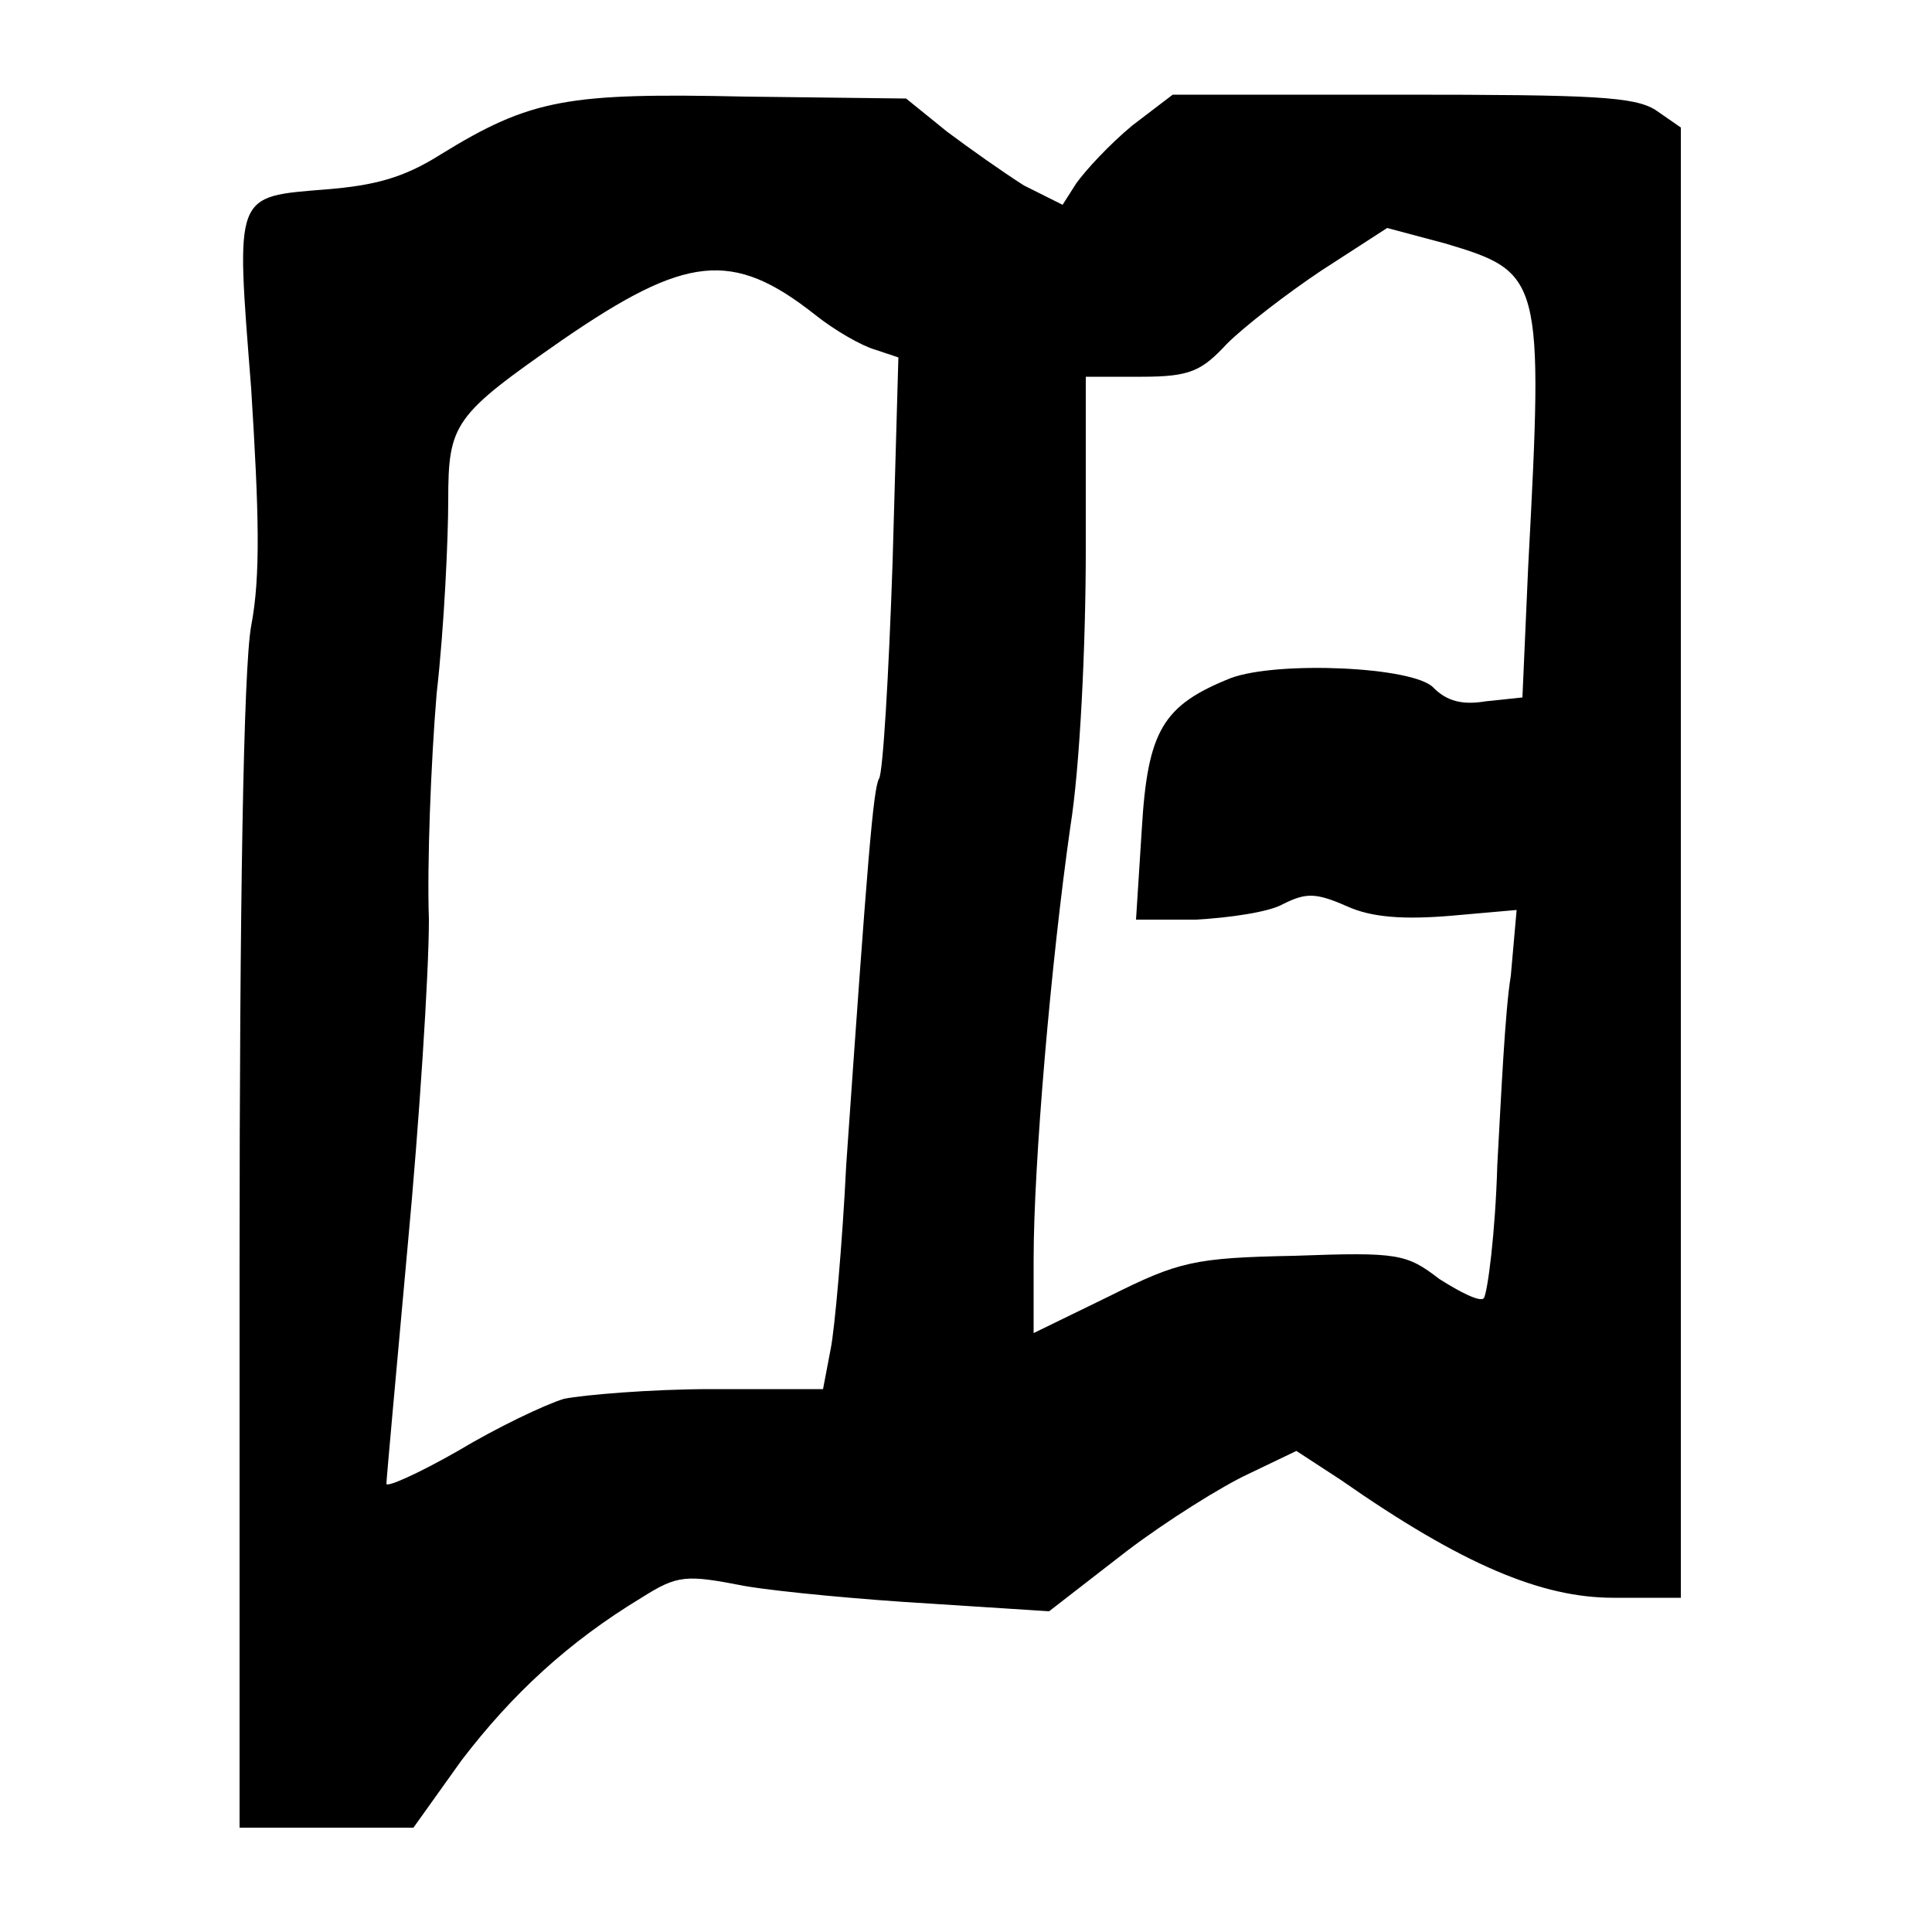
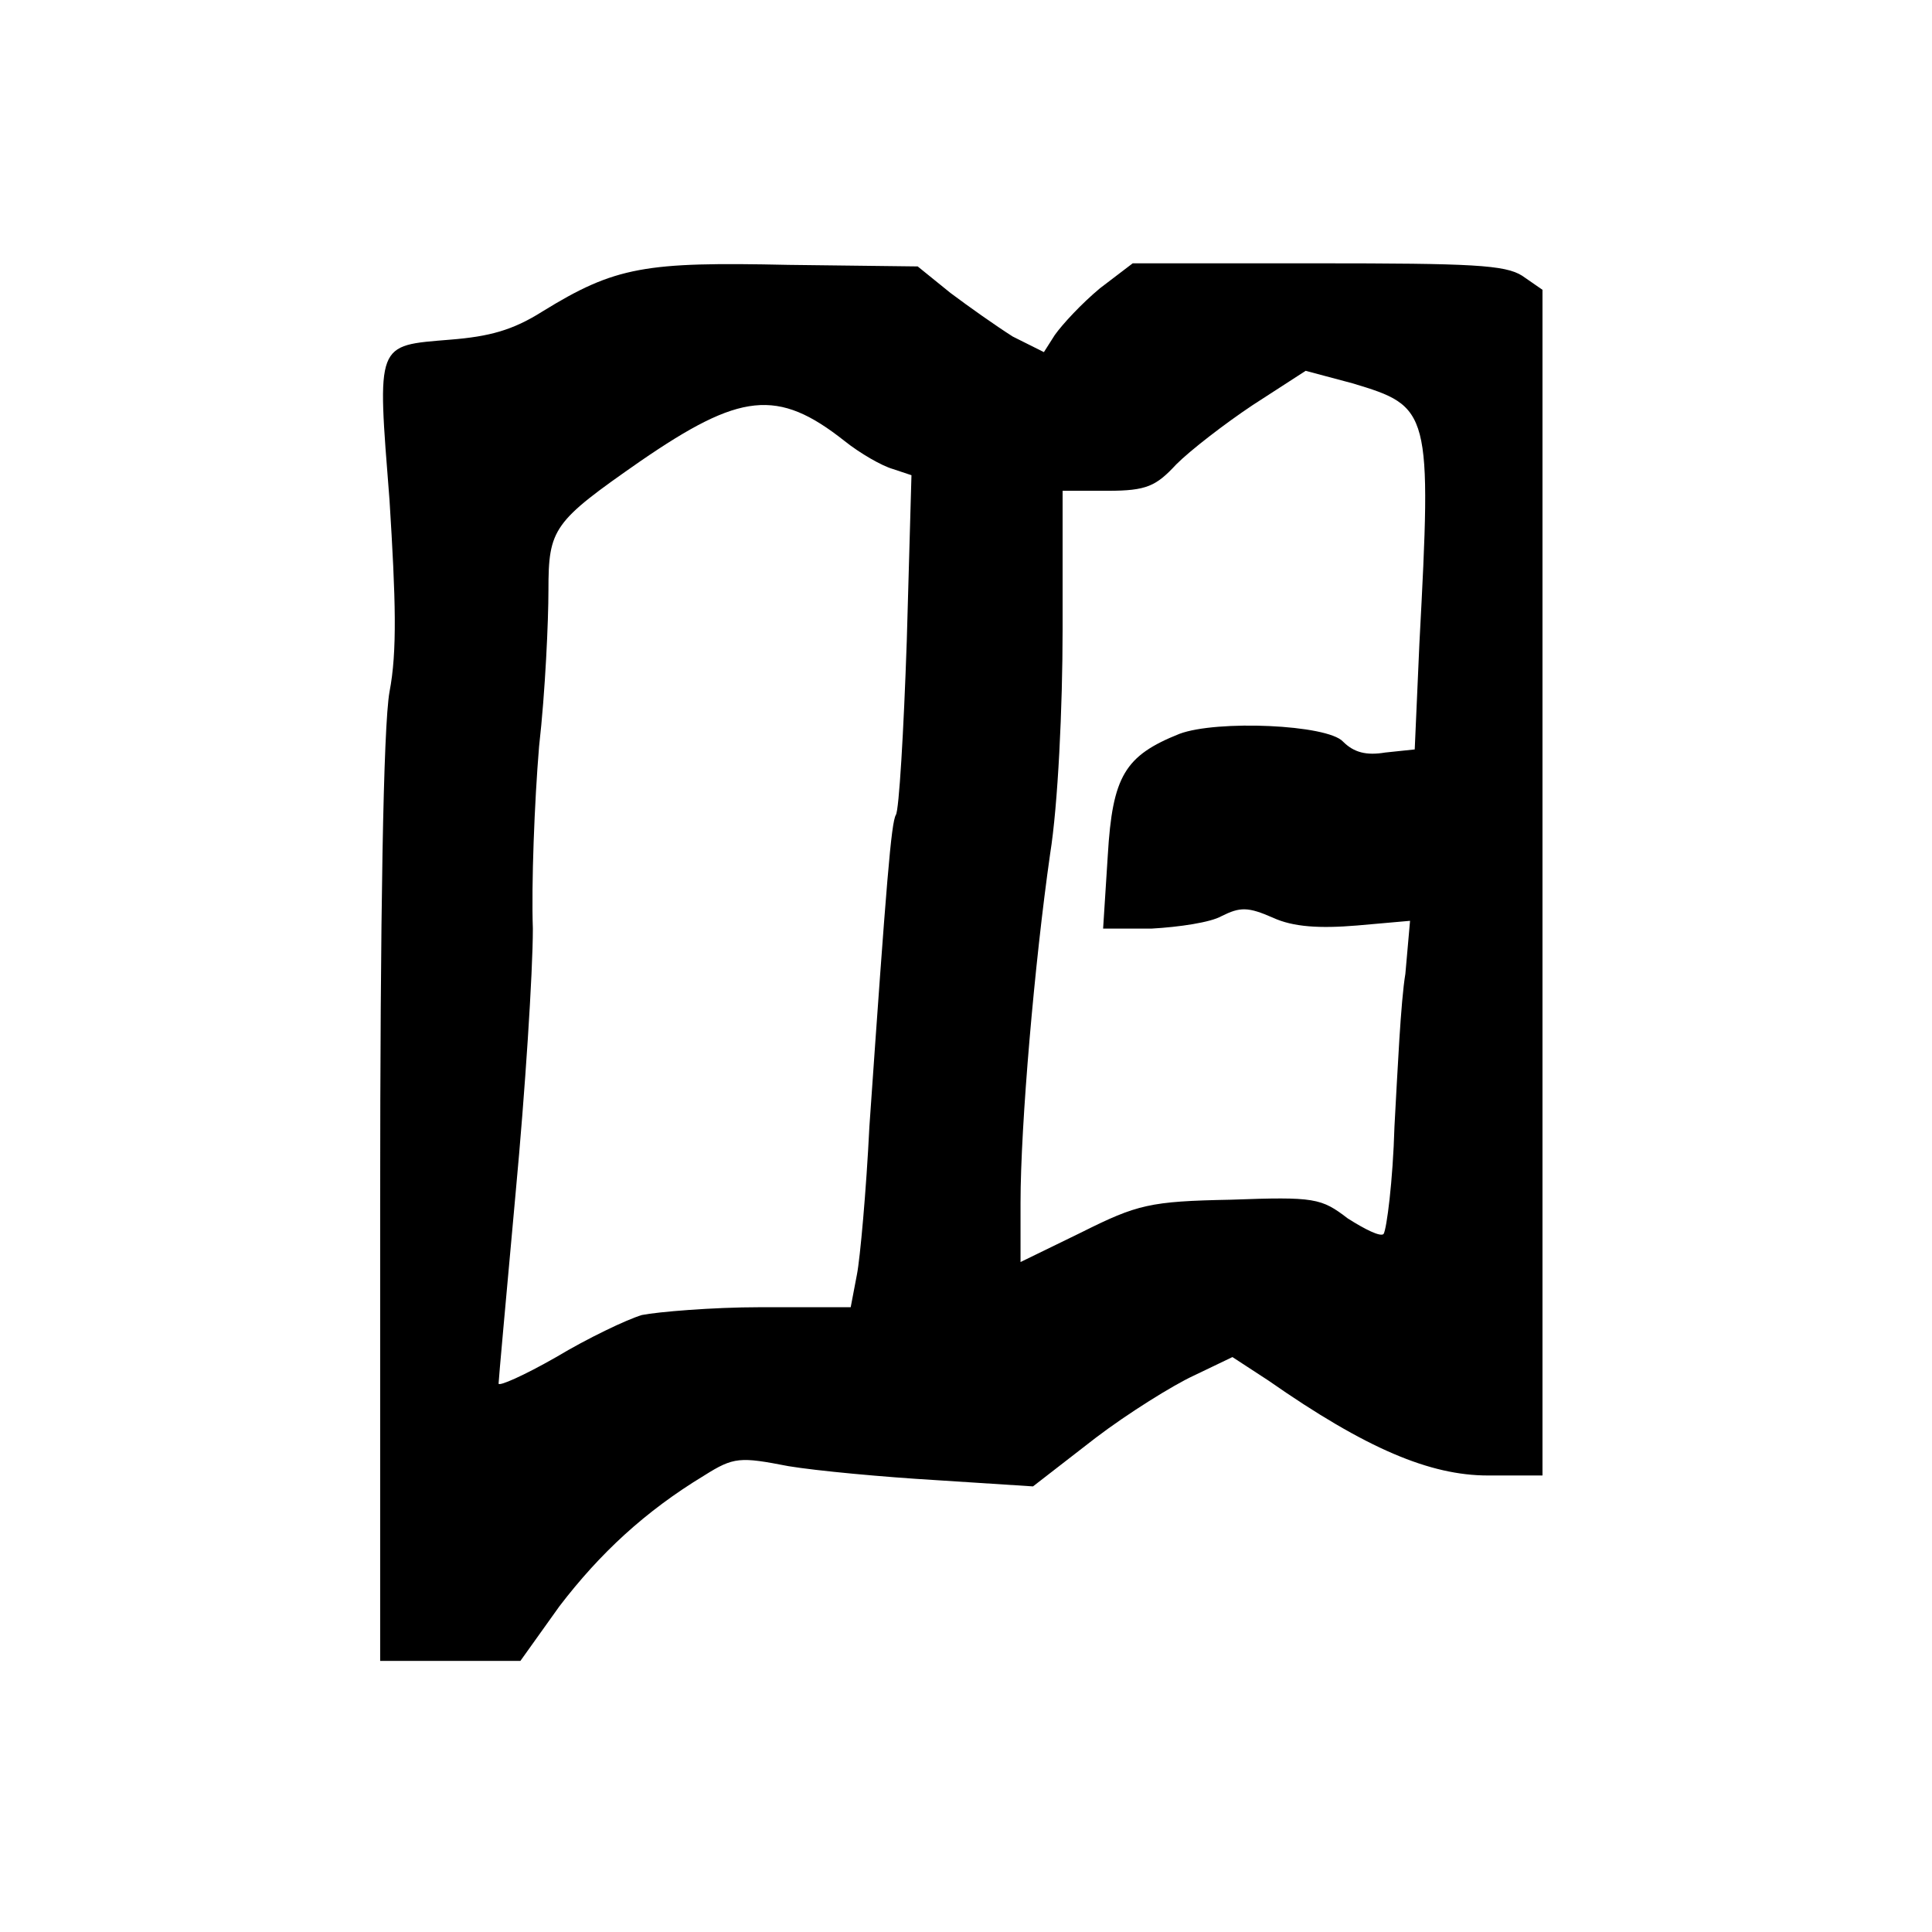
- <svg xmlns="http://www.w3.org/2000/svg" viewBox="0 0 100 100">
+ <svg xmlns="http://www.w3.org/2000/svg" viewBox="-12 -12 124 124">
  <path fill="currentColor" d="M12.4 65.3C12.4 46.9 12.6 34.6 13.0 32.4C13.5 29.8 13.4 26.5 13.0 20.1C12.2 9.9 12.1 10.2 16.9 9.8C19.4 9.6 20.9 9.2 22.8 8.0C27.5 5.1 29.4 4.8 38.6 5.0L46.9 5.1L49.0 6.8C50.2 7.7 51.9 8.9 53.0 9.6L55.0 10.6L55.7 9.5C56.2 8.8 57.4 7.5 58.6 6.5L60.7 4.9L72.5 4.9C82.5 4.9 84.6 5.0 85.7 5.7L87.0 6.6L87.0 44.6L87.0 82.7L83.5 82.7C79.8 82.7 75.7 81.0 69.4 76.6L67.1 75.1L64.6 76.3C63.3 76.9 60.4 78.7 58.3 80.3L54.3 83.4L48.1 83.0C44.7 82.8 40.4 82.4 38.6 82.1C35.5 81.5 35.1 81.5 33.2 82.7C29.4 85.0 26.5 87.7 23.9 91.1L21.4 94.6L16.9 94.6L12.4 94.6L12.4 65.3ZM29.2 72.4C30.2 72.2 33.7 71.9 36.8 71.9L42.6 71.9L43.0 69.8C43.2 68.8 43.6 64.4 43.8 60.3C44.9 44.5 45.2 40.8 45.5 40.3C45.7 40.0 46.0 35.0 46.2 29.1L46.5 18.5L45.3 18.1C44.6 17.9 43.2 17.1 42.2 16.3C37.9 12.9 35.5 13.2 29.1 17.6C23.5 21.5 23.2 21.9 23.2 25.9C23.2 27.8 23.0 32.4 22.6 35.9C22.3 39.5 22.1 44.8 22.2 47.6C22.2 50.4 21.7 58.1 21.1 64.5C20.5 71.1 20.0 76.6 20.0 76.8C20.0 77.0 21.6 76.3 23.7 75.1C25.7 73.9 28.2 72.7 29.2 72.4ZM67.0 65.0C72.4 64.8 72.8 64.9 74.5 66.2C75.6 66.9 76.6 67.4 76.8 67.2C77.0 66.9 77.4 63.8 77.5 60.3C77.7 56.7 77.9 52.3 78.2 50.5L78.5 47.1L75.1 47.4C72.7 47.6 71.0 47.5 69.7 46.9C68.1 46.2 67.6 46.2 66.4 46.8C65.7 47.2 63.7 47.5 61.9 47.6L58.8 47.6L59.1 42.9C59.4 37.8 60.2 36.5 63.7 35.1C66.1 34.2 73.2 34.5 74.2 35.6C74.9 36.3 75.7 36.5 76.9 36.3L78.8 36.1L79.1 29.3C79.9 14.3 79.8 14.1 74.8 12.6L71.8 11.8L68.4 14.0C66.6 15.2 64.4 16.9 63.5 17.8C62.2 19.2 61.6 19.5 59.1 19.5L56.2 19.5L56.2 28.4C56.2 33.4 55.9 39.7 55.4 42.8C54.4 49.8 53.5 60.2 53.5 65.2L53.5 69.0L57.4 67.1C61.0 65.3 61.8 65.1 67.0 65.0Z" />
</svg>
